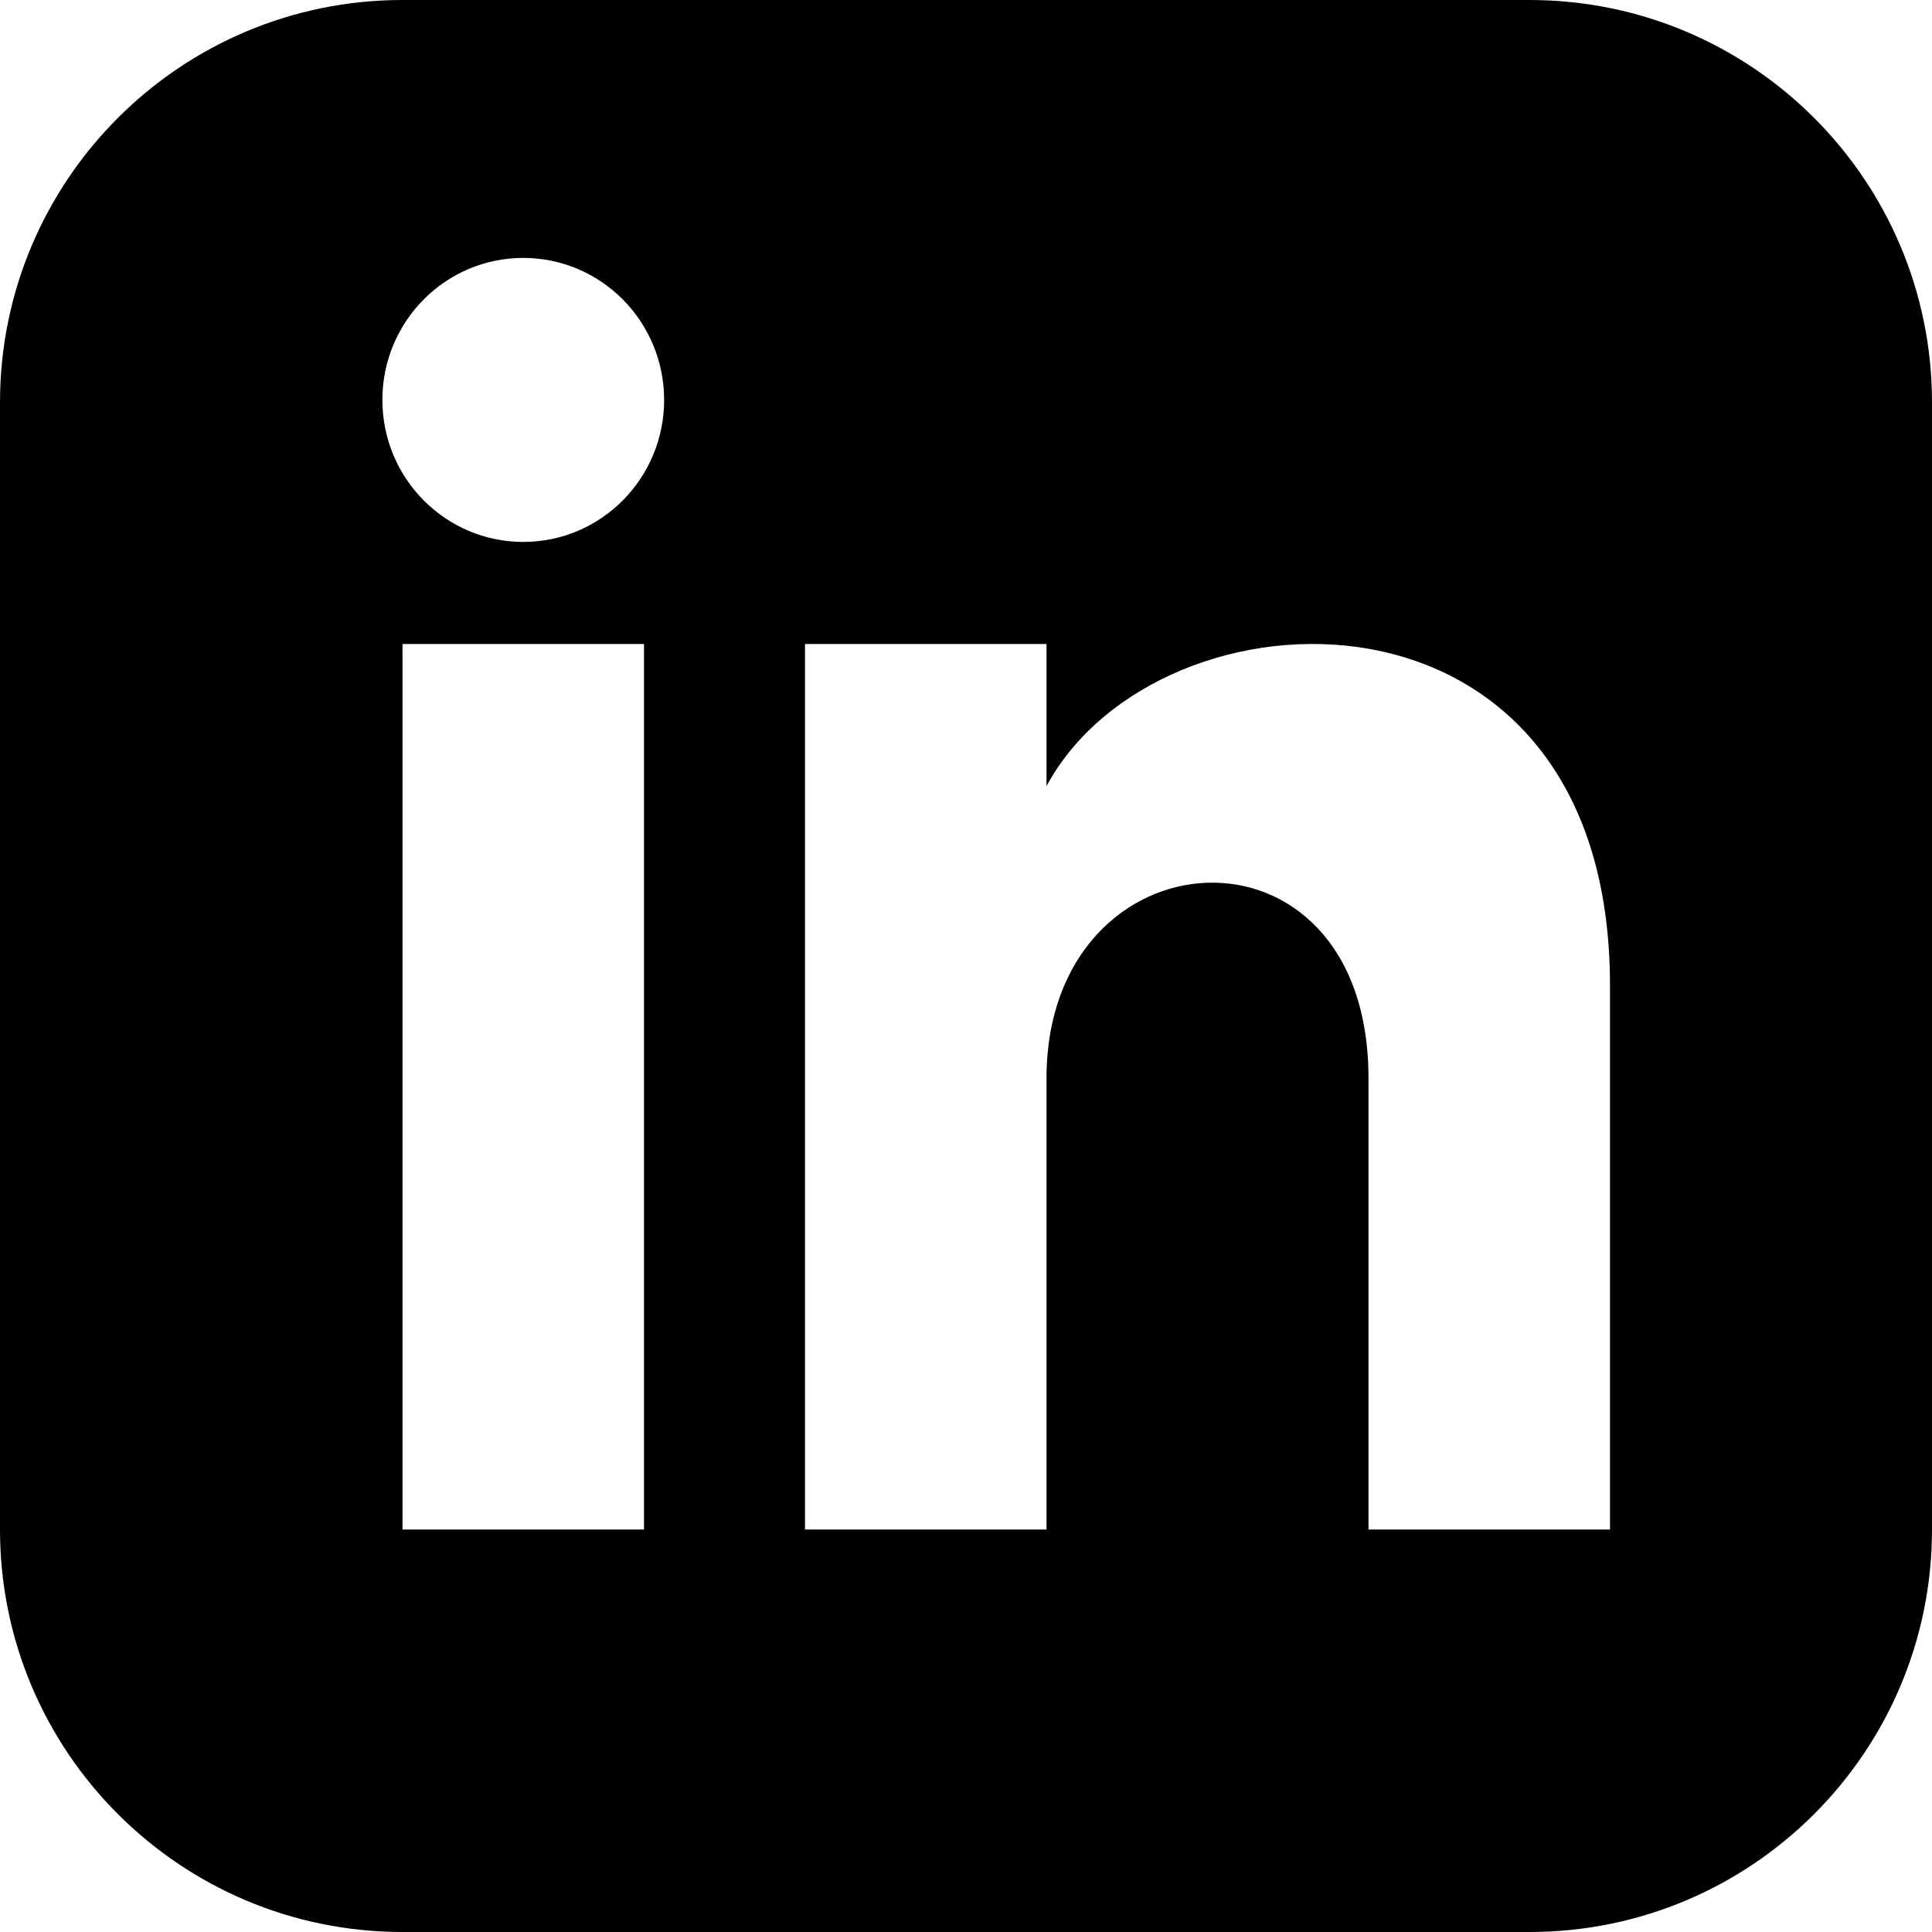
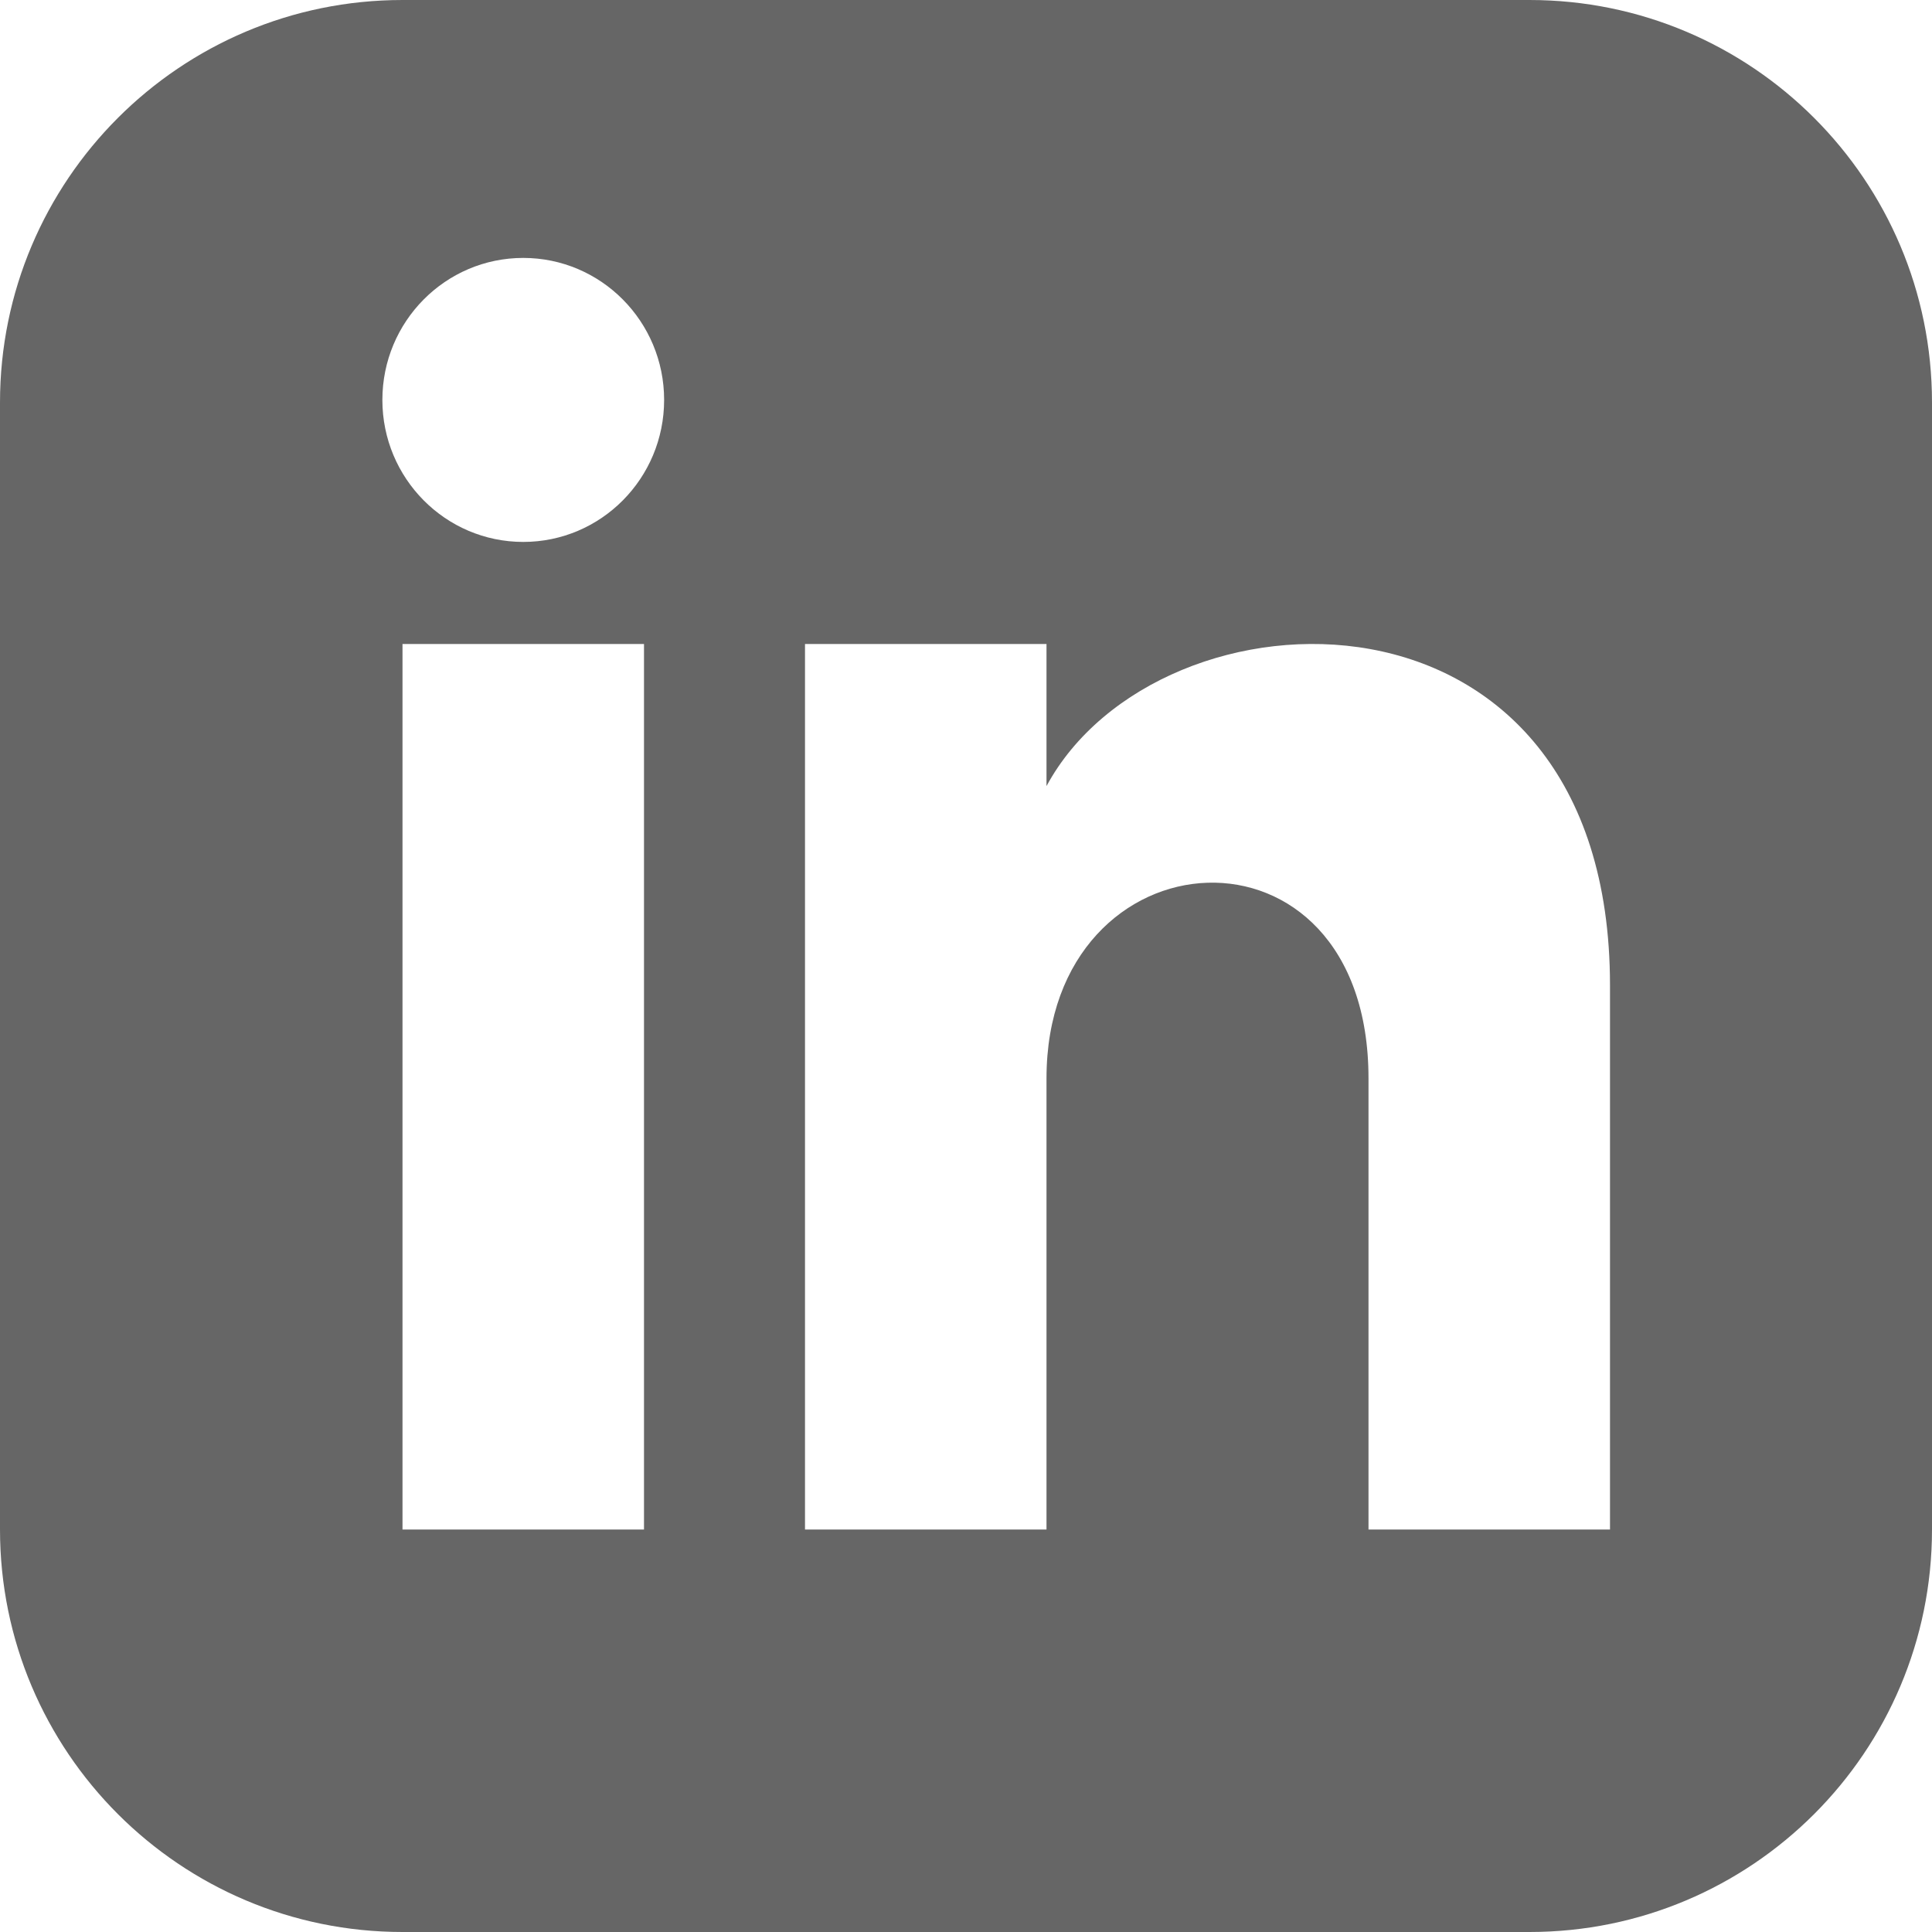
- <svg xmlns="http://www.w3.org/2000/svg" width="24" height="24" viewBox="0 0 24 24">
+ <svg xmlns="http://www.w3.org/2000/svg" width="24" height="24" fill="#666666" viewBox="0 0 24 24">
  <path d="M19 0h-14c-2.761 0-5 2.239-5 5v14c0 2.761 2.239 5 5 5h14c2.762 0 5-2.239 5-5v-14c0-2.761-2.238-5-5-5zm-11 19h-3v-11h3v11zm-1.5-12.268c-.966 0-1.75-.79-1.75-1.764s.784-1.764 1.75-1.764 1.75.79 1.75 1.764-.783 1.764-1.75 1.764zm13.5 12.268h-3v-5.604c0-3.368-4-3.113-4 0v5.604h-3v-11h3v1.765c1.396-2.586 7-2.777 7 2.476v6.759z" />
</svg>
